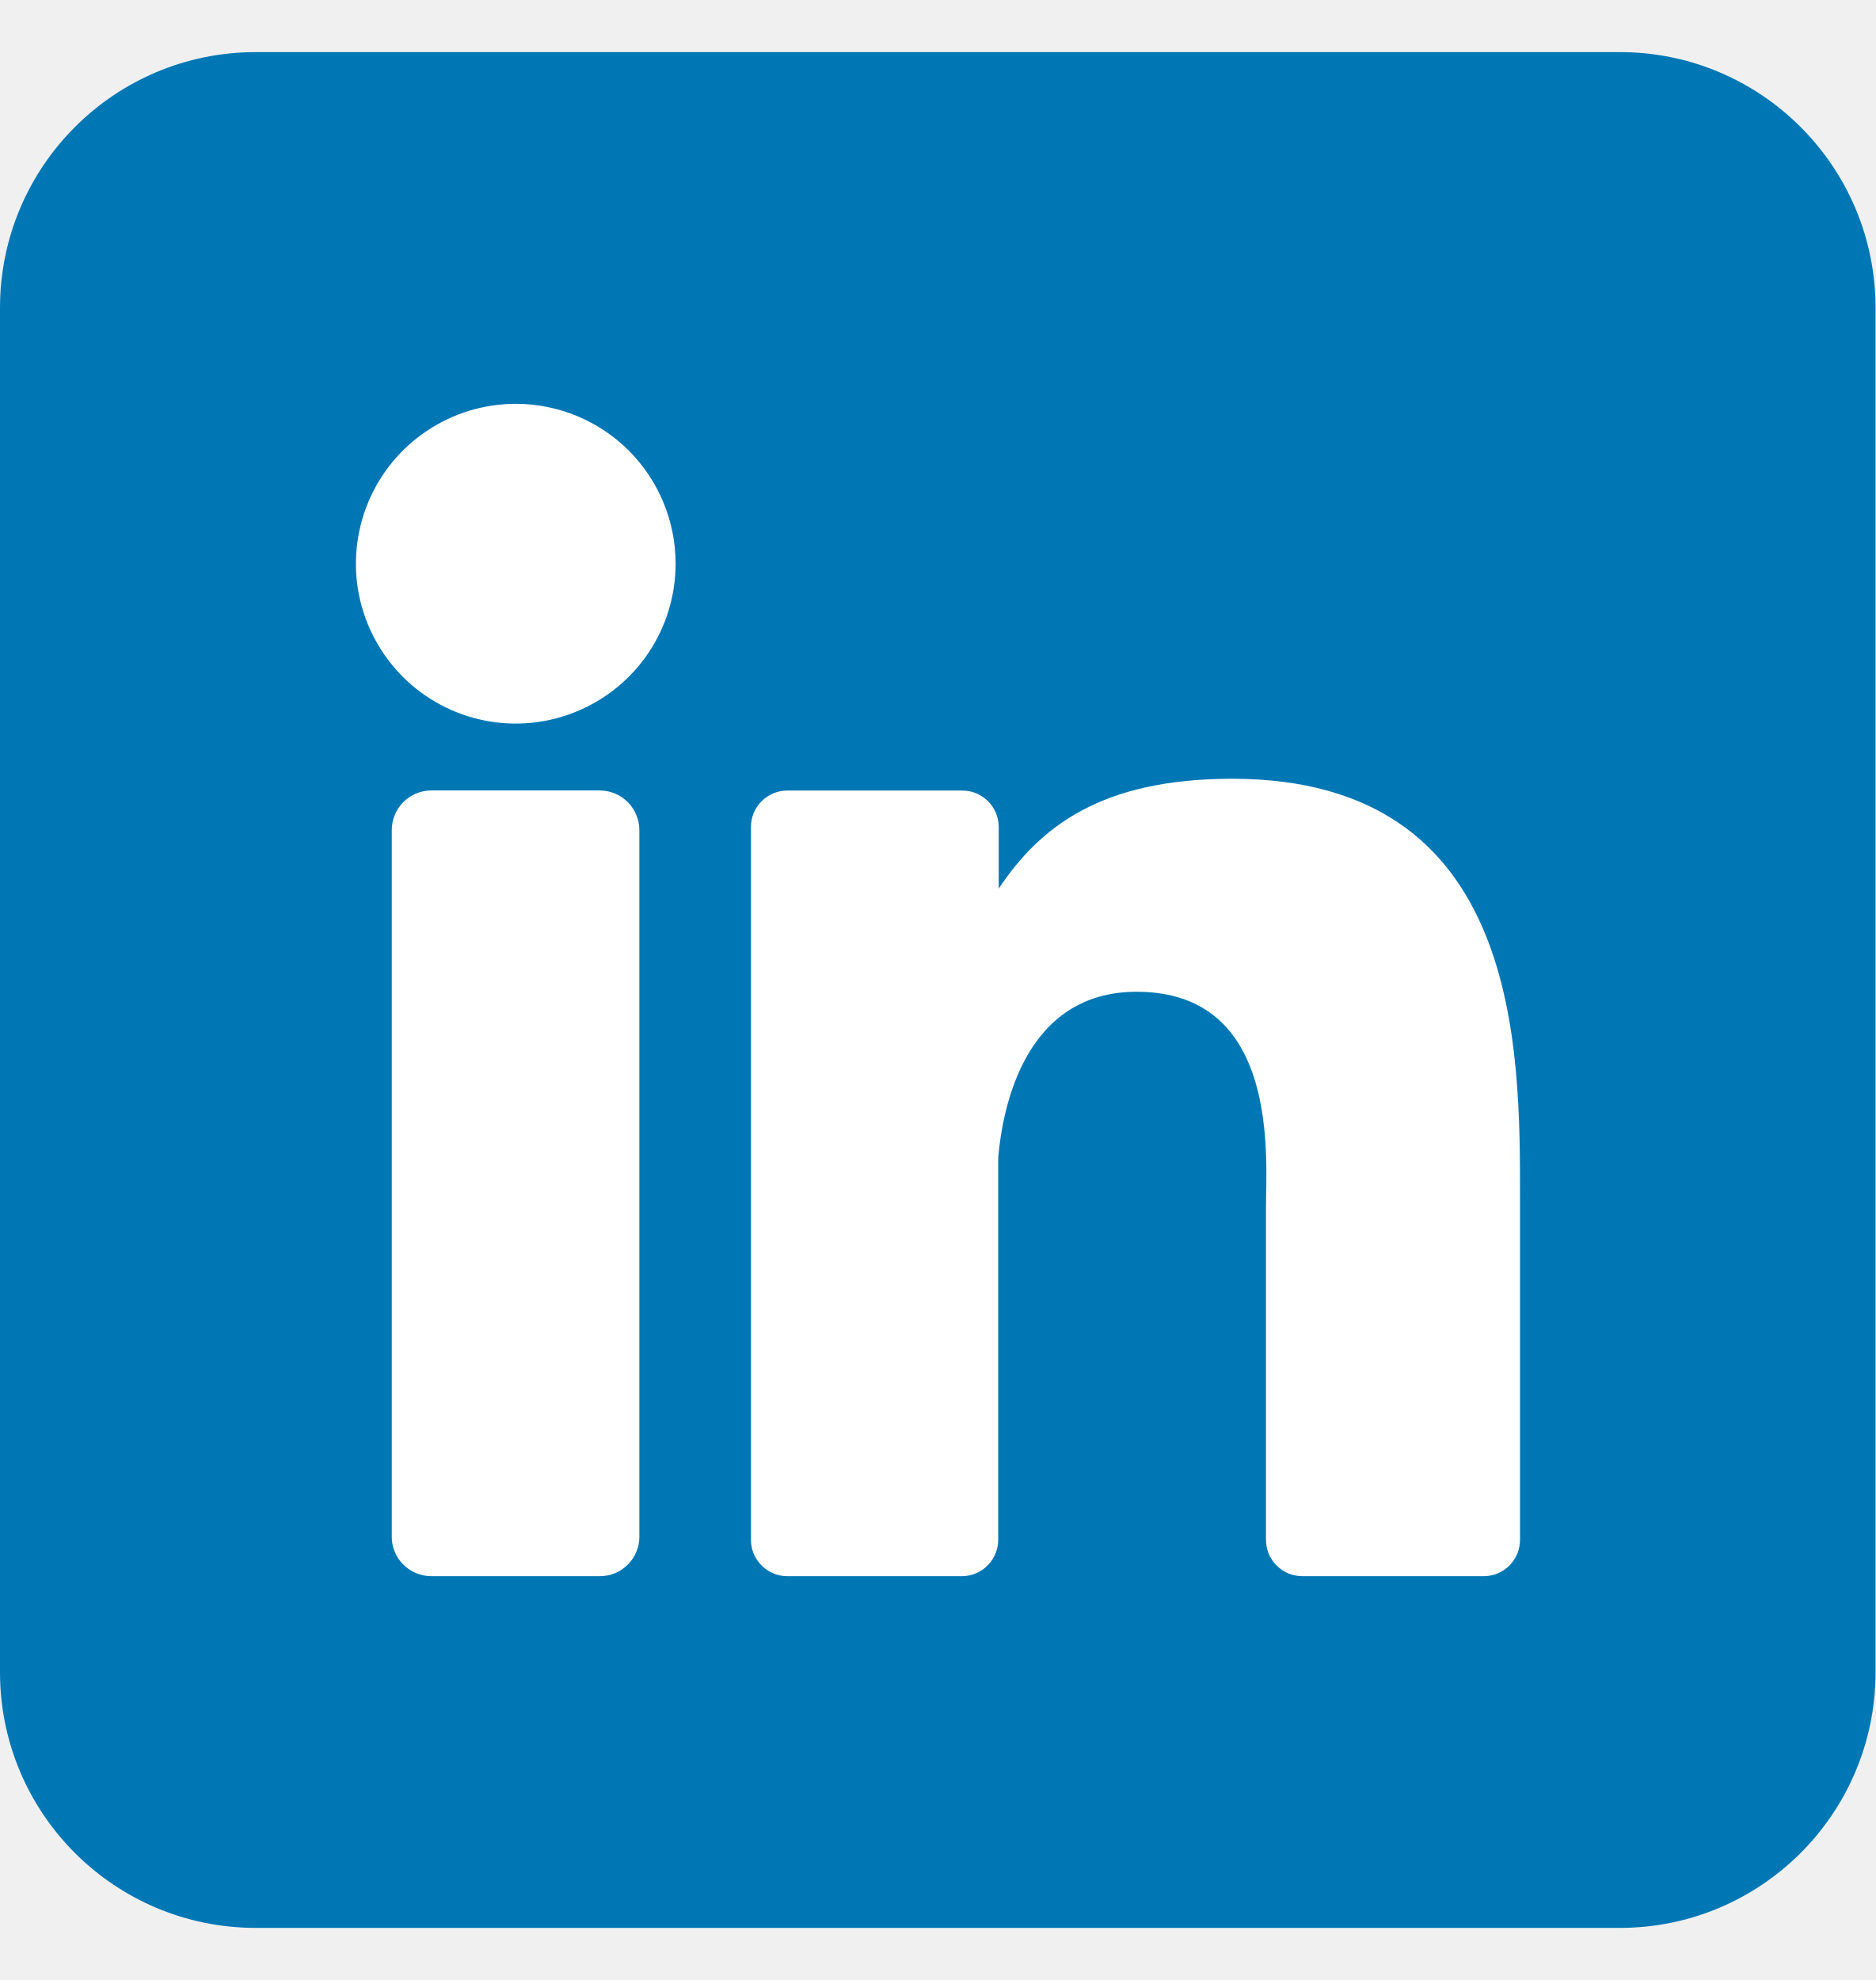
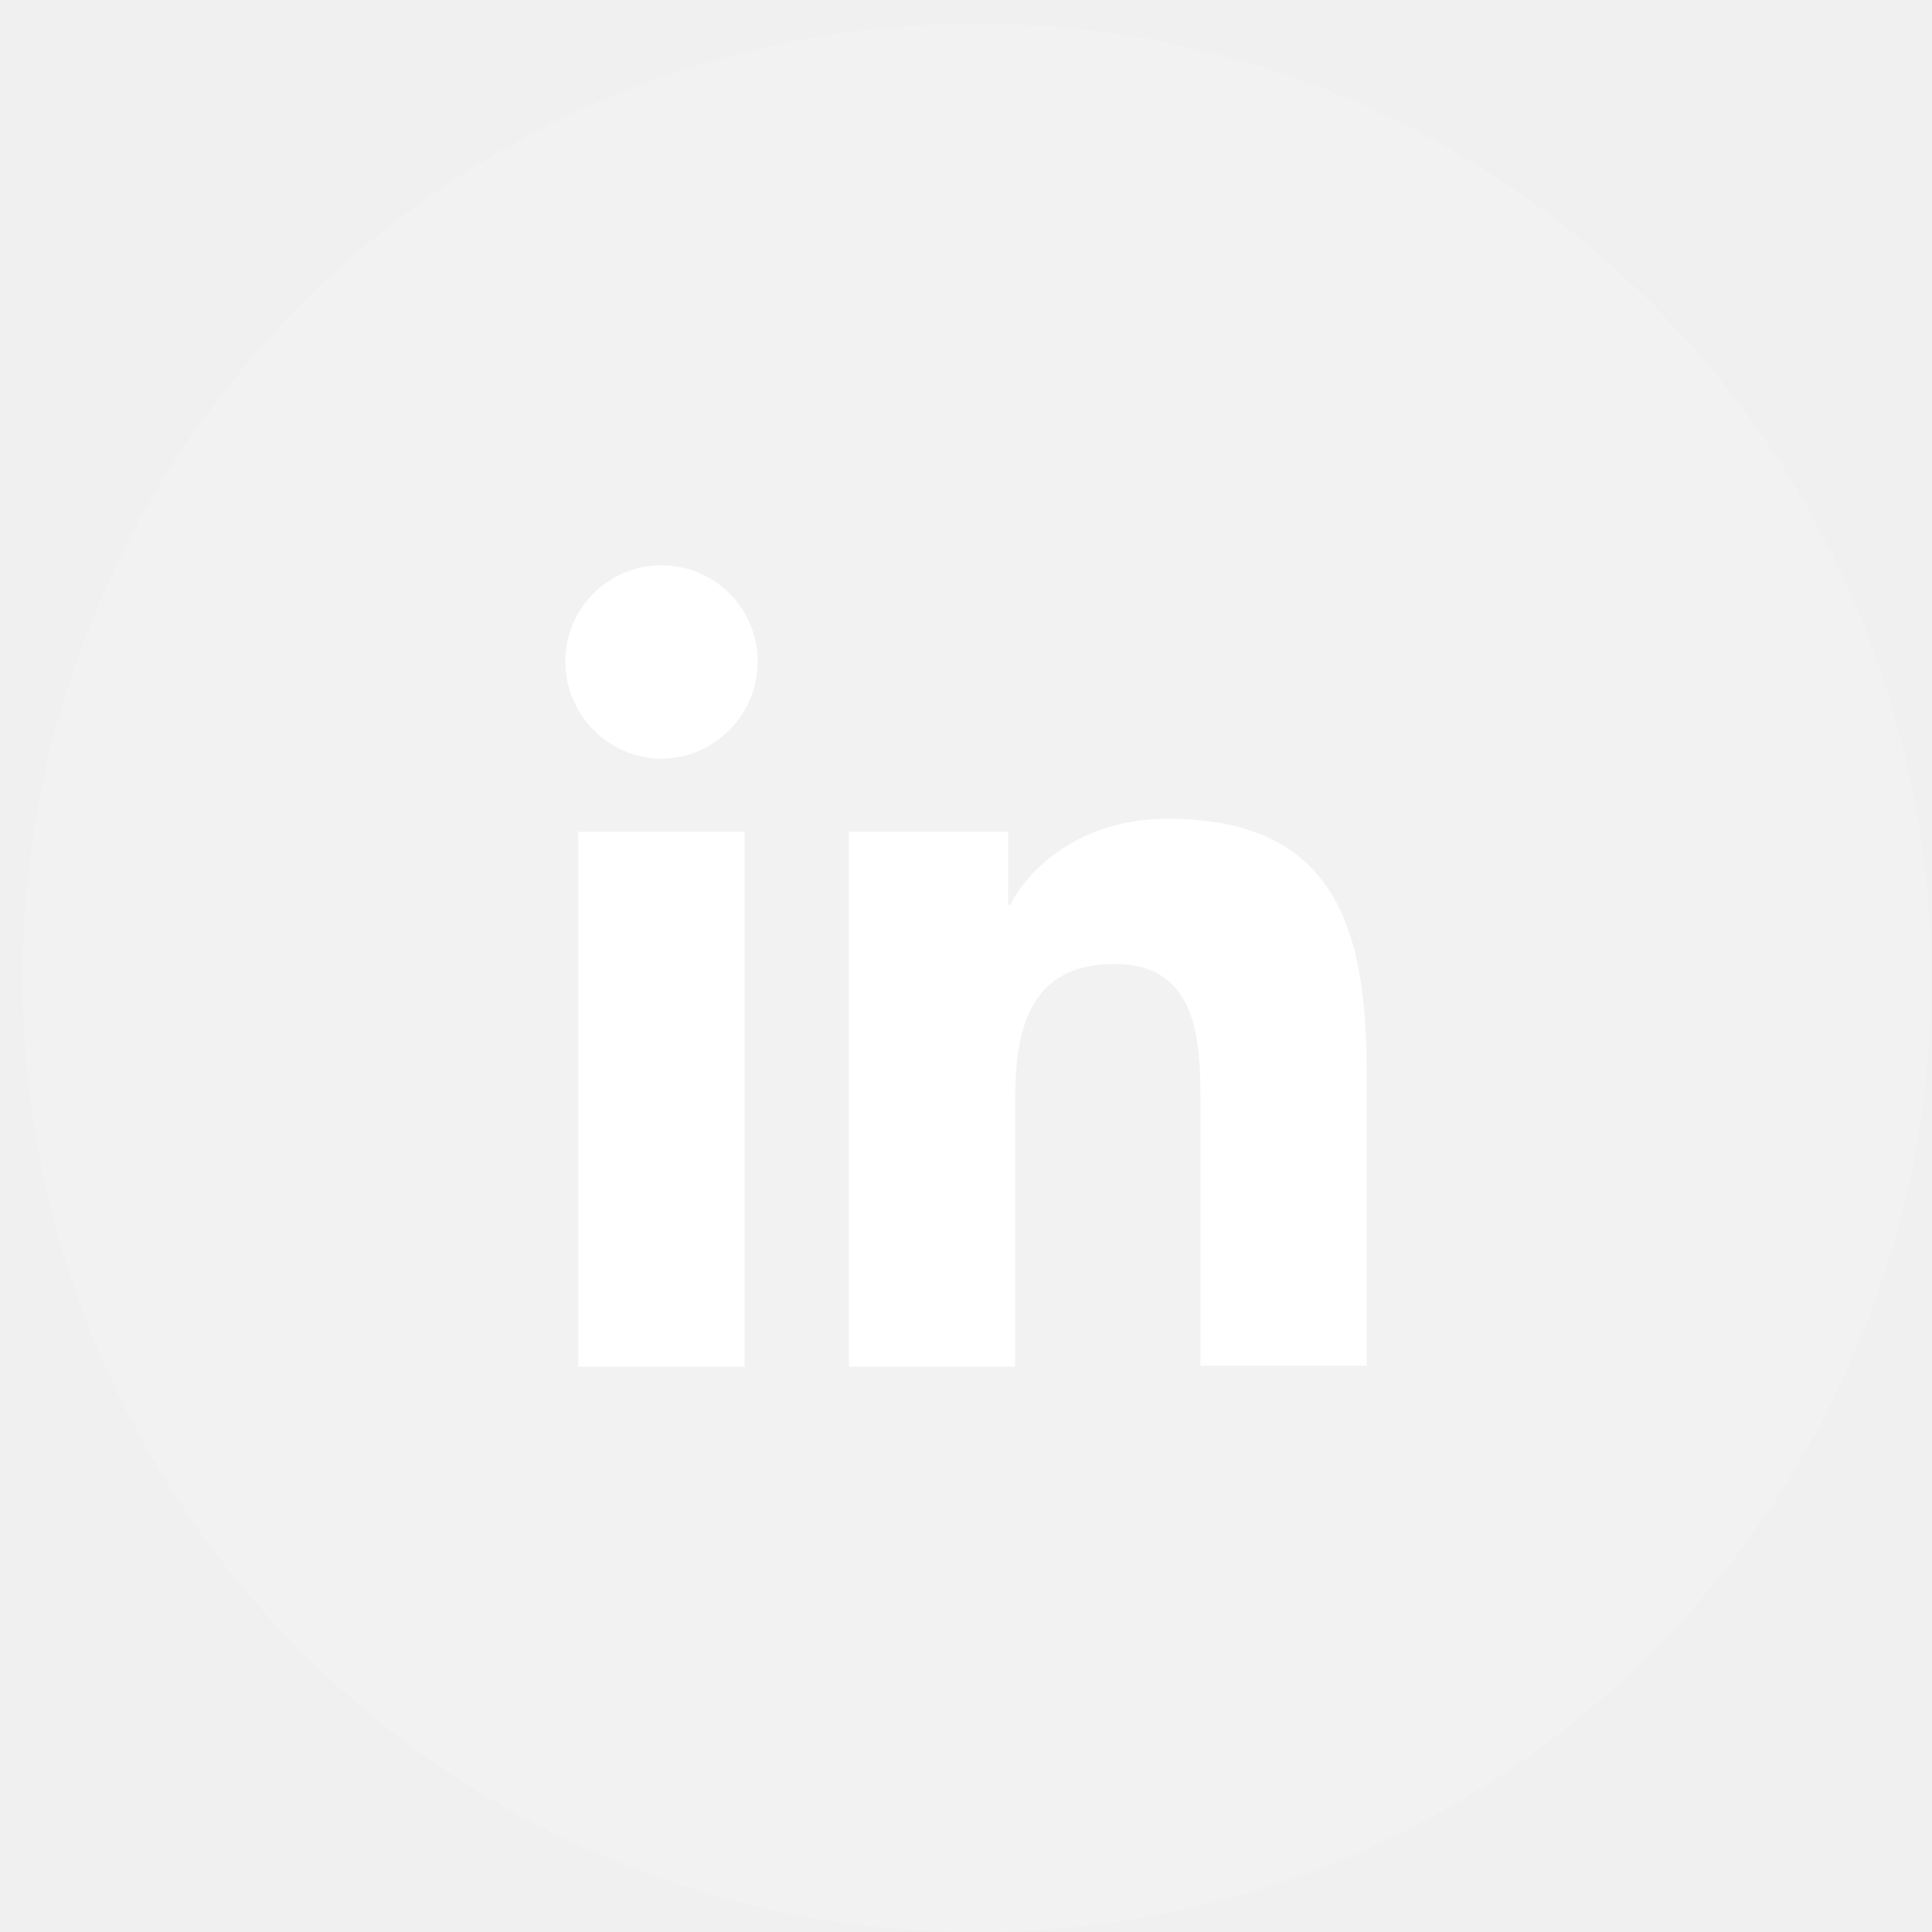
- <svg xmlns="http://www.w3.org/2000/svg" width="18" height="19" viewBox="0 0 18 19" fill="none">
-   <g clip-path="url(#clip0_137_7462)">
-     <path d="M15.546 0.5H2.455C1.099 0.5 0 1.599 0 2.955V16.046C0 17.401 1.099 18.5 2.455 18.5H15.546C16.901 18.5 18 17.401 18 16.046V2.955C18 1.599 16.901 0.5 15.546 0.5Z" fill="#0077B5" />
-     <path d="M6.484 5.409C6.484 5.713 6.394 6.009 6.226 6.261C6.057 6.514 5.817 6.71 5.537 6.826C5.257 6.943 4.948 6.973 4.651 6.914C4.353 6.855 4.08 6.708 3.865 6.494C3.651 6.279 3.505 6.006 3.445 5.708C3.386 5.411 3.417 5.102 3.533 4.822C3.649 4.542 3.845 4.302 4.098 4.134C4.35 3.965 4.647 3.875 4.95 3.875C5.357 3.875 5.747 4.037 6.035 4.324C6.322 4.612 6.484 5.002 6.484 5.409Z" fill="white" />
-     <path d="M6.136 7.966V14.743C6.137 14.793 6.127 14.843 6.108 14.889C6.089 14.936 6.061 14.978 6.026 15.013C5.991 15.049 5.949 15.077 5.903 15.096C5.856 15.115 5.807 15.125 5.757 15.125H4.14C4.09 15.125 4.04 15.115 3.994 15.096C3.948 15.077 3.906 15.049 3.871 15.014C3.835 14.979 3.807 14.937 3.788 14.89C3.769 14.844 3.759 14.794 3.76 14.745V7.966C3.76 7.865 3.8 7.768 3.871 7.697C3.942 7.626 4.039 7.585 4.14 7.585H5.757C5.858 7.586 5.954 7.626 6.025 7.697C6.096 7.769 6.136 7.865 6.136 7.966Z" fill="white" />
-     <path d="M14.588 11.494V14.775C14.588 14.821 14.579 14.867 14.562 14.909C14.544 14.952 14.518 14.99 14.486 15.023C14.454 15.055 14.415 15.081 14.372 15.099C14.33 15.116 14.284 15.125 14.238 15.125H12.5C12.454 15.125 12.408 15.116 12.366 15.099C12.323 15.081 12.285 15.055 12.252 15.023C12.22 14.99 12.194 14.952 12.176 14.909C12.159 14.867 12.15 14.821 12.15 14.775V11.595C12.15 11.121 12.289 9.517 10.909 9.517C9.841 9.517 9.623 10.615 9.58 11.108V14.775C9.58 14.867 9.544 14.955 9.479 15.021C9.415 15.086 9.327 15.124 9.235 15.125H7.556C7.51 15.125 7.465 15.116 7.422 15.098C7.38 15.081 7.341 15.055 7.309 15.022C7.277 14.99 7.251 14.951 7.233 14.909C7.216 14.867 7.207 14.821 7.207 14.775V7.936C7.207 7.89 7.216 7.845 7.233 7.802C7.251 7.76 7.277 7.721 7.309 7.689C7.341 7.656 7.38 7.631 7.422 7.613C7.465 7.595 7.51 7.586 7.556 7.586H9.235C9.328 7.586 9.417 7.623 9.483 7.689C9.548 7.754 9.585 7.843 9.585 7.936V8.527C9.982 7.932 10.57 7.473 11.825 7.473C14.604 7.473 14.588 10.069 14.588 11.494Z" fill="white" />
-   </g>
-   <defs>
-     <clipPath id="clip0_137_7462">
-       <rect width="18" height="18" fill="white" transform="translate(0 0.5)" />
-     </clipPath>
-   </defs>
+ <svg xmlns="http://www.w3.org/2000/svg" width="54" height="54" viewBox="0 0 54 54" fill="none">
+   <circle cx="27.305" cy="27.333" r="26.667" fill="white" fill-opacity="0.16" />
+   <path d="M38.201 38.2V29.996C38.201 25.964 37.333 22.884 32.629 22.884C30.361 22.884 28.849 24.116 28.233 25.292H28.177V23.248H23.725V38.2H28.373V30.78C28.373 28.82 28.737 26.944 31.145 26.944C33.525 26.944 33.553 29.156 33.553 30.892V38.172H38.201V38.2Z" fill="white" />
+   <path d="M16.165 23.248H20.813V38.2H16.165V23.248Z" fill="white" />
+   <path d="M18.489 15.8C17.005 15.8 15.801 17.004 15.801 18.488C15.801 19.972 17.005 21.204 18.489 21.204C19.973 21.204 21.177 19.972 21.177 18.488C21.177 17.004 19.973 15.8 18.489 15.8Z" fill="white" />
</svg>
